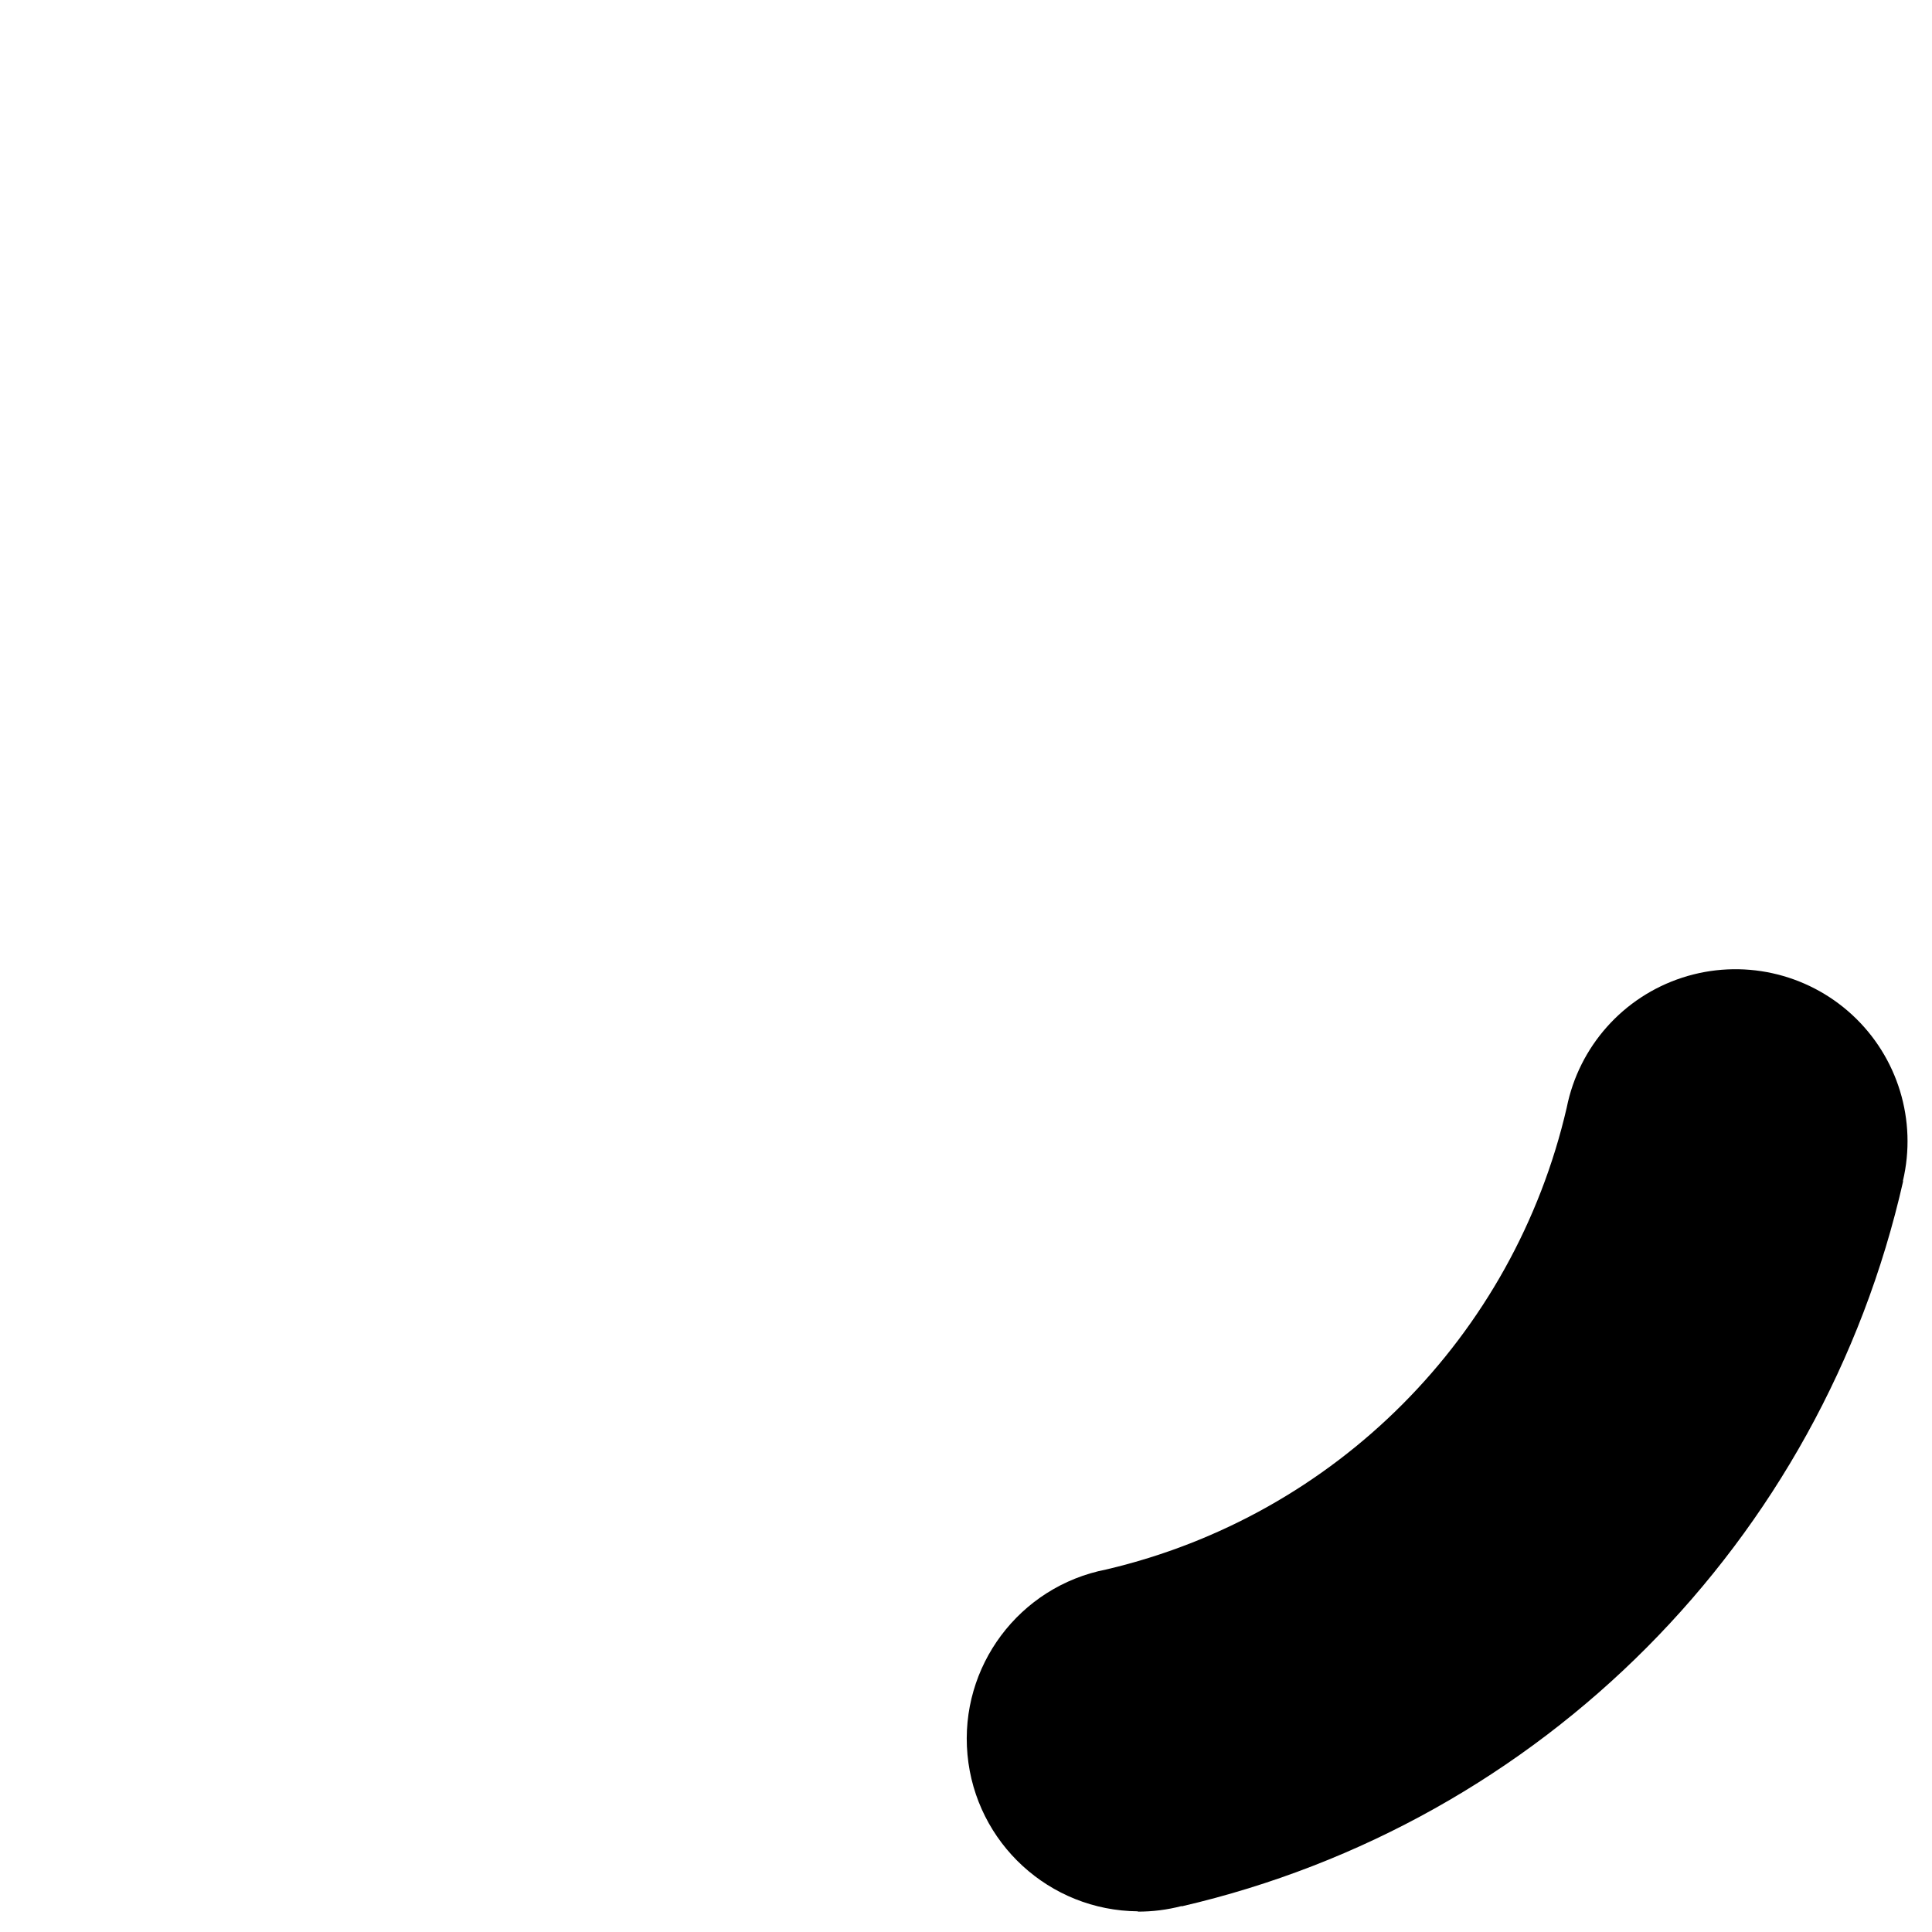
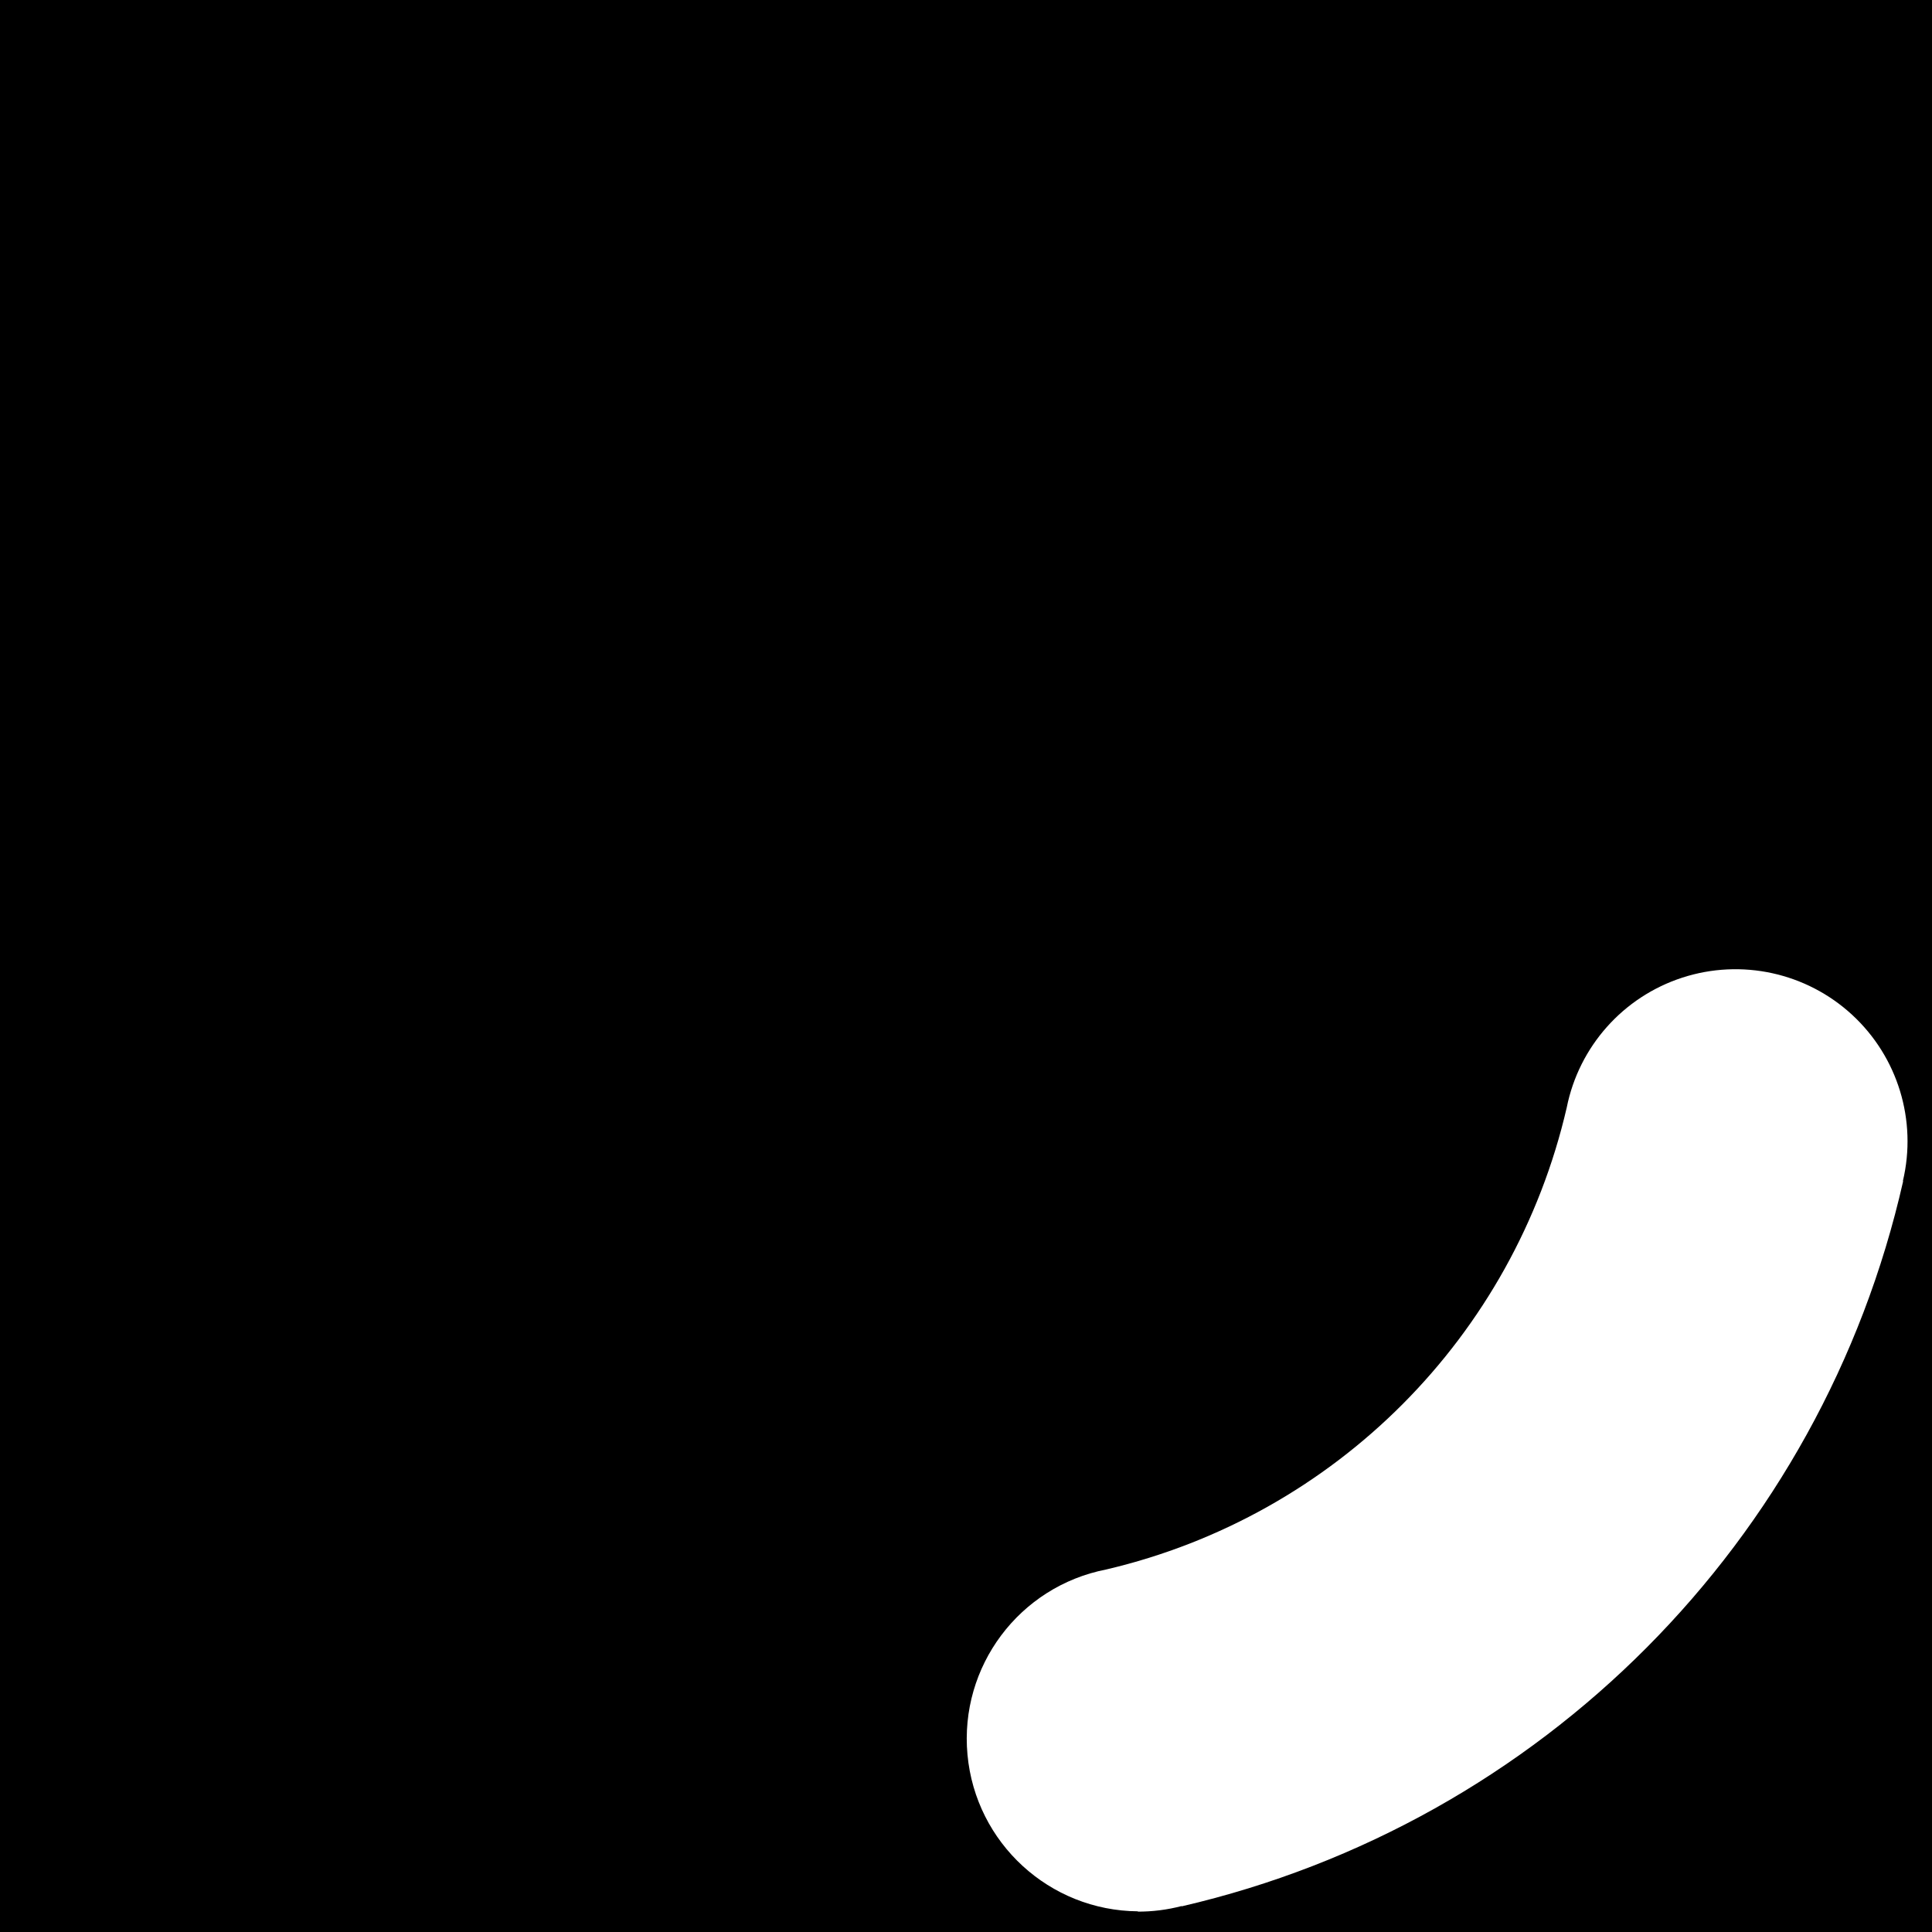
<svg xmlns="http://www.w3.org/2000/svg" version="1.0" width="64px" height="64px" viewBox="0 0 128 128" xml:space="preserve">
-   <rect x="0" y="0" width="100%" height="100%" fill="#FFFFFF" />
+   <rect x="0" y="0" width="100%" height="100%" fill="#000000" />
  <g>
-     <path d="M75.4 126.63a11.43 11.43 0 0 1-2.1-22.65 40.9 40.9 0 0 0 30.5-30.6 11.4 11.4 0 1 1 22.27 4.87h.02a63.77 63.77 0 0 1-47.8 48.05v-.02a11.38 11.38 0 0 1-2.93.37z" fill="#000" />
+     <path d="M75.4 126.63a11.43 11.43 0 0 1-2.1-22.65 40.9 40.9 0 0 0 30.5-30.6 11.4 11.4 0 1 1 22.27 4.87h.02a63.77 63.77 0 0 1-47.8 48.05v-.02a11.38 11.38 0 0 1-2.93.37z" fill="#fff" />
    <animateTransform attributeName="transform" type="rotate" from="0 64 64" to="360 64 64" dur="1800ms" repeatCount="indefinite" />
  </g>
</svg>
